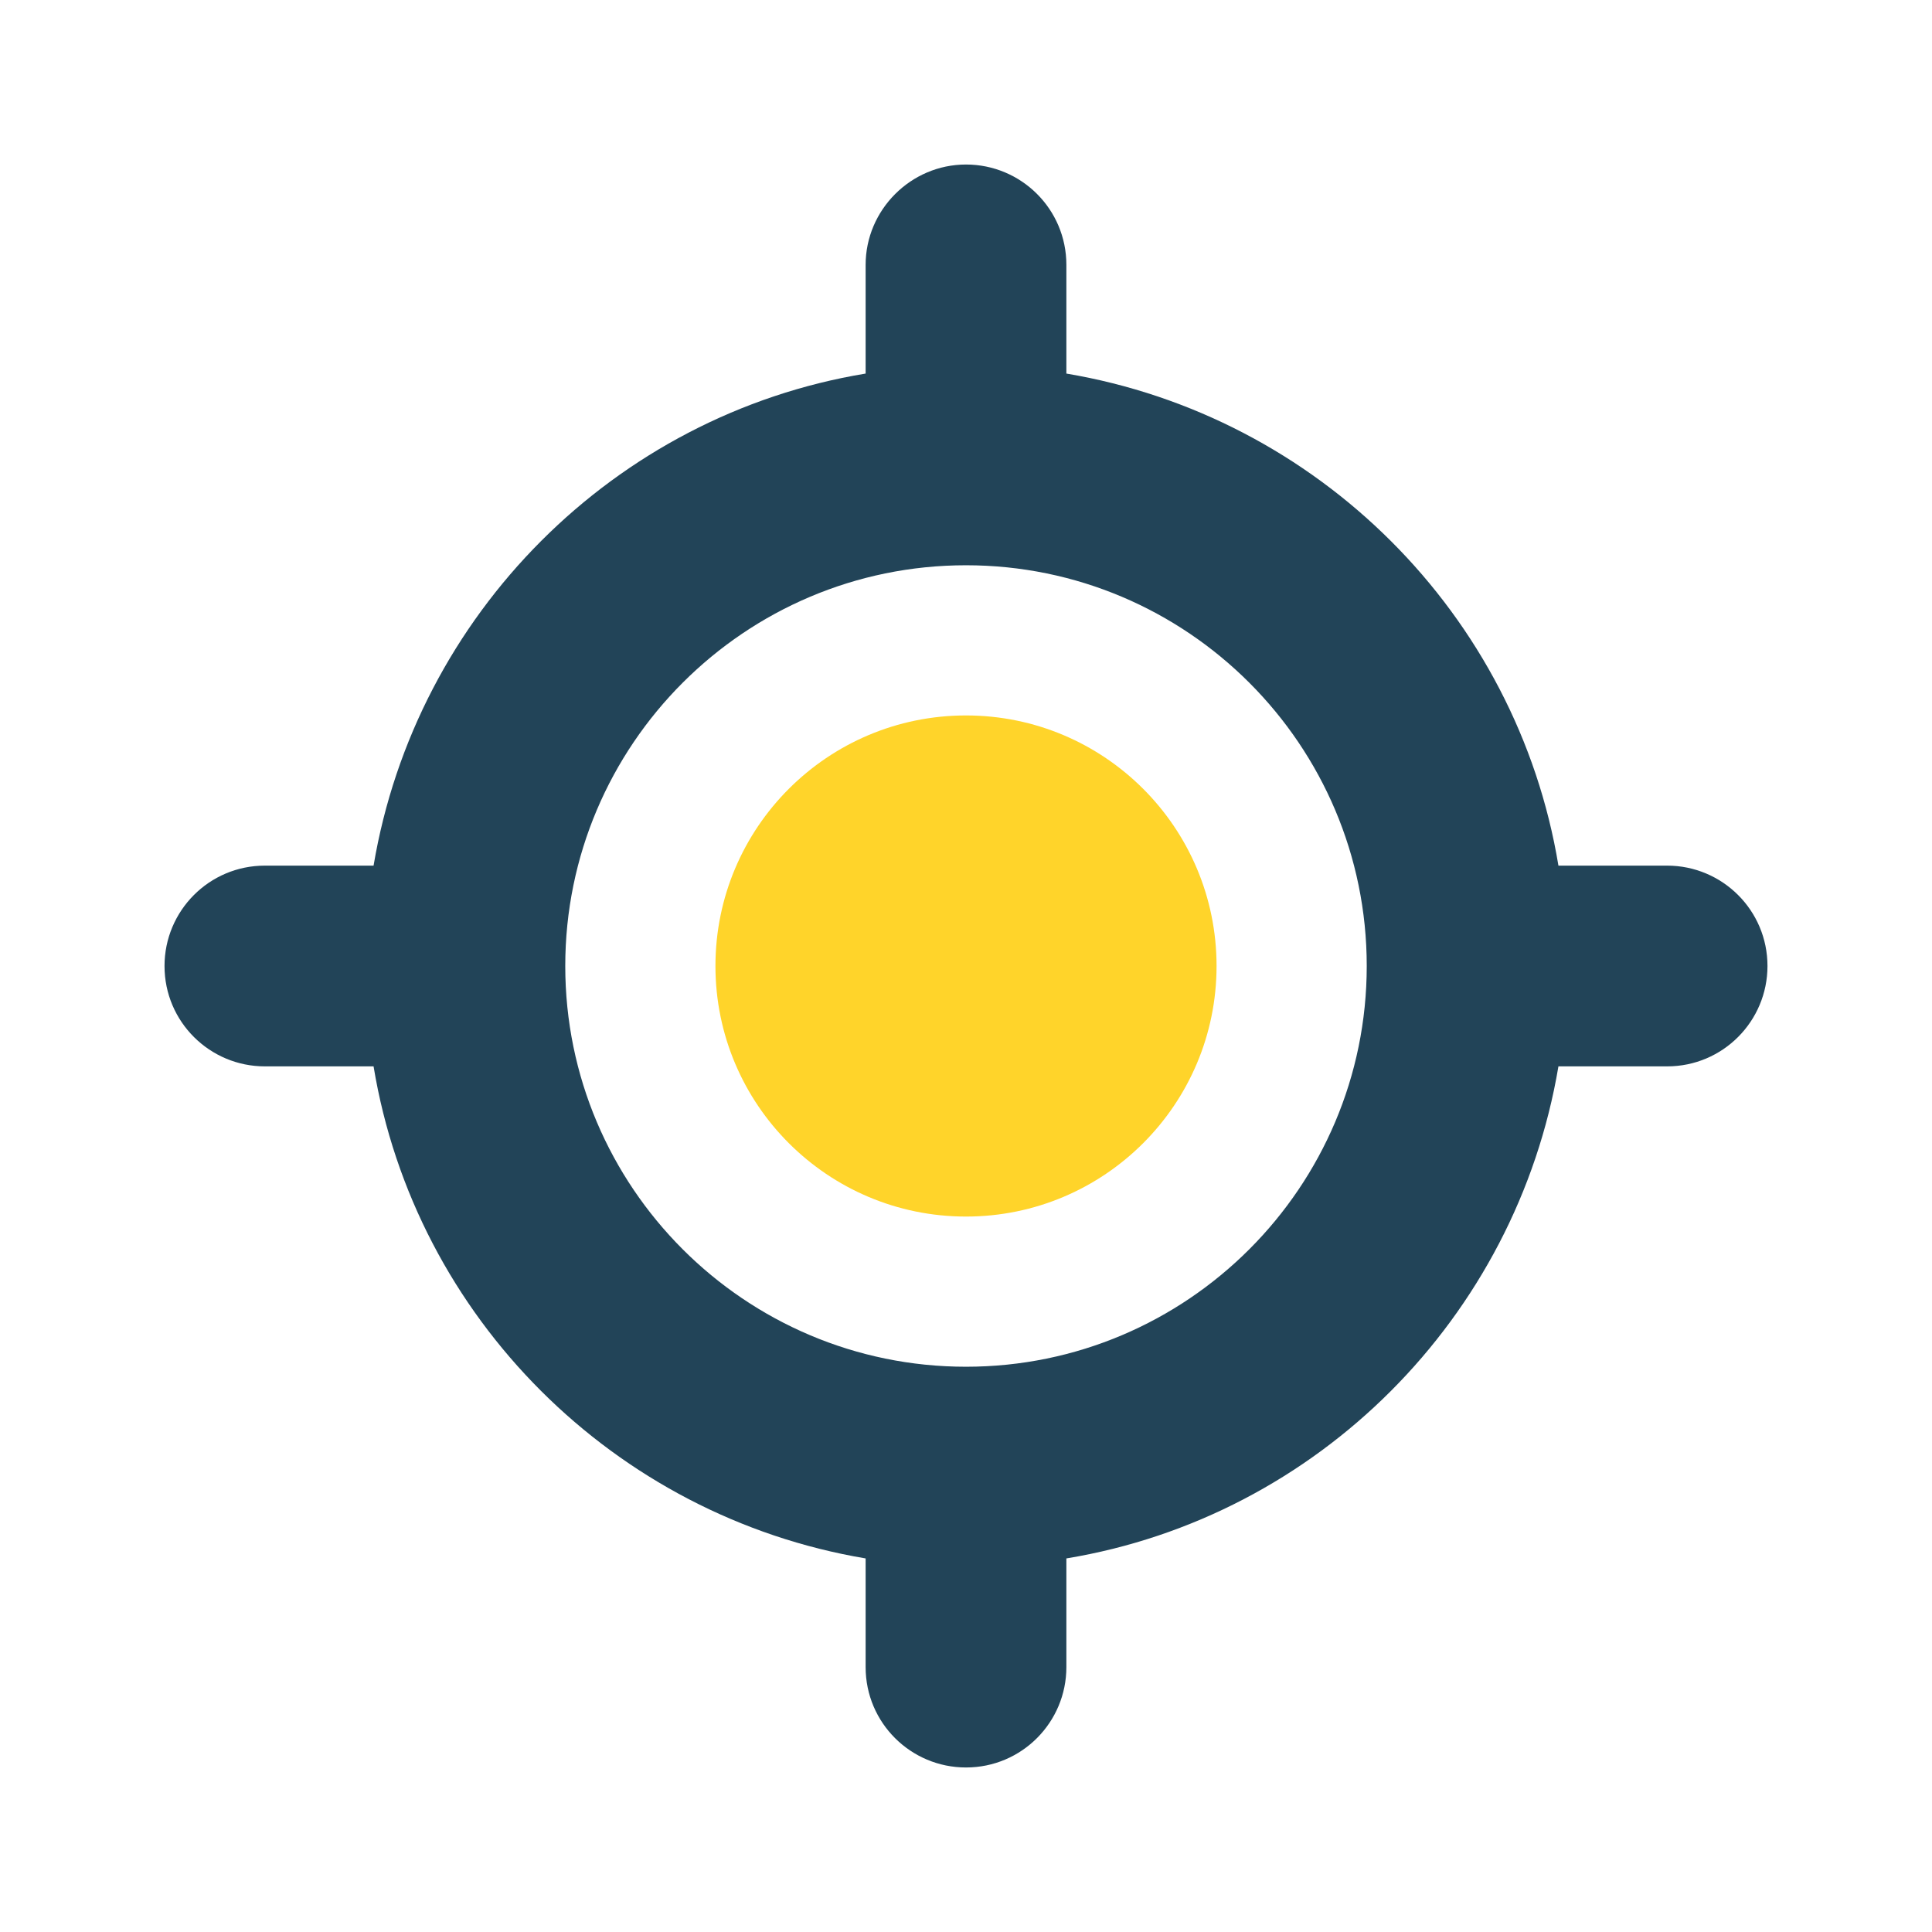
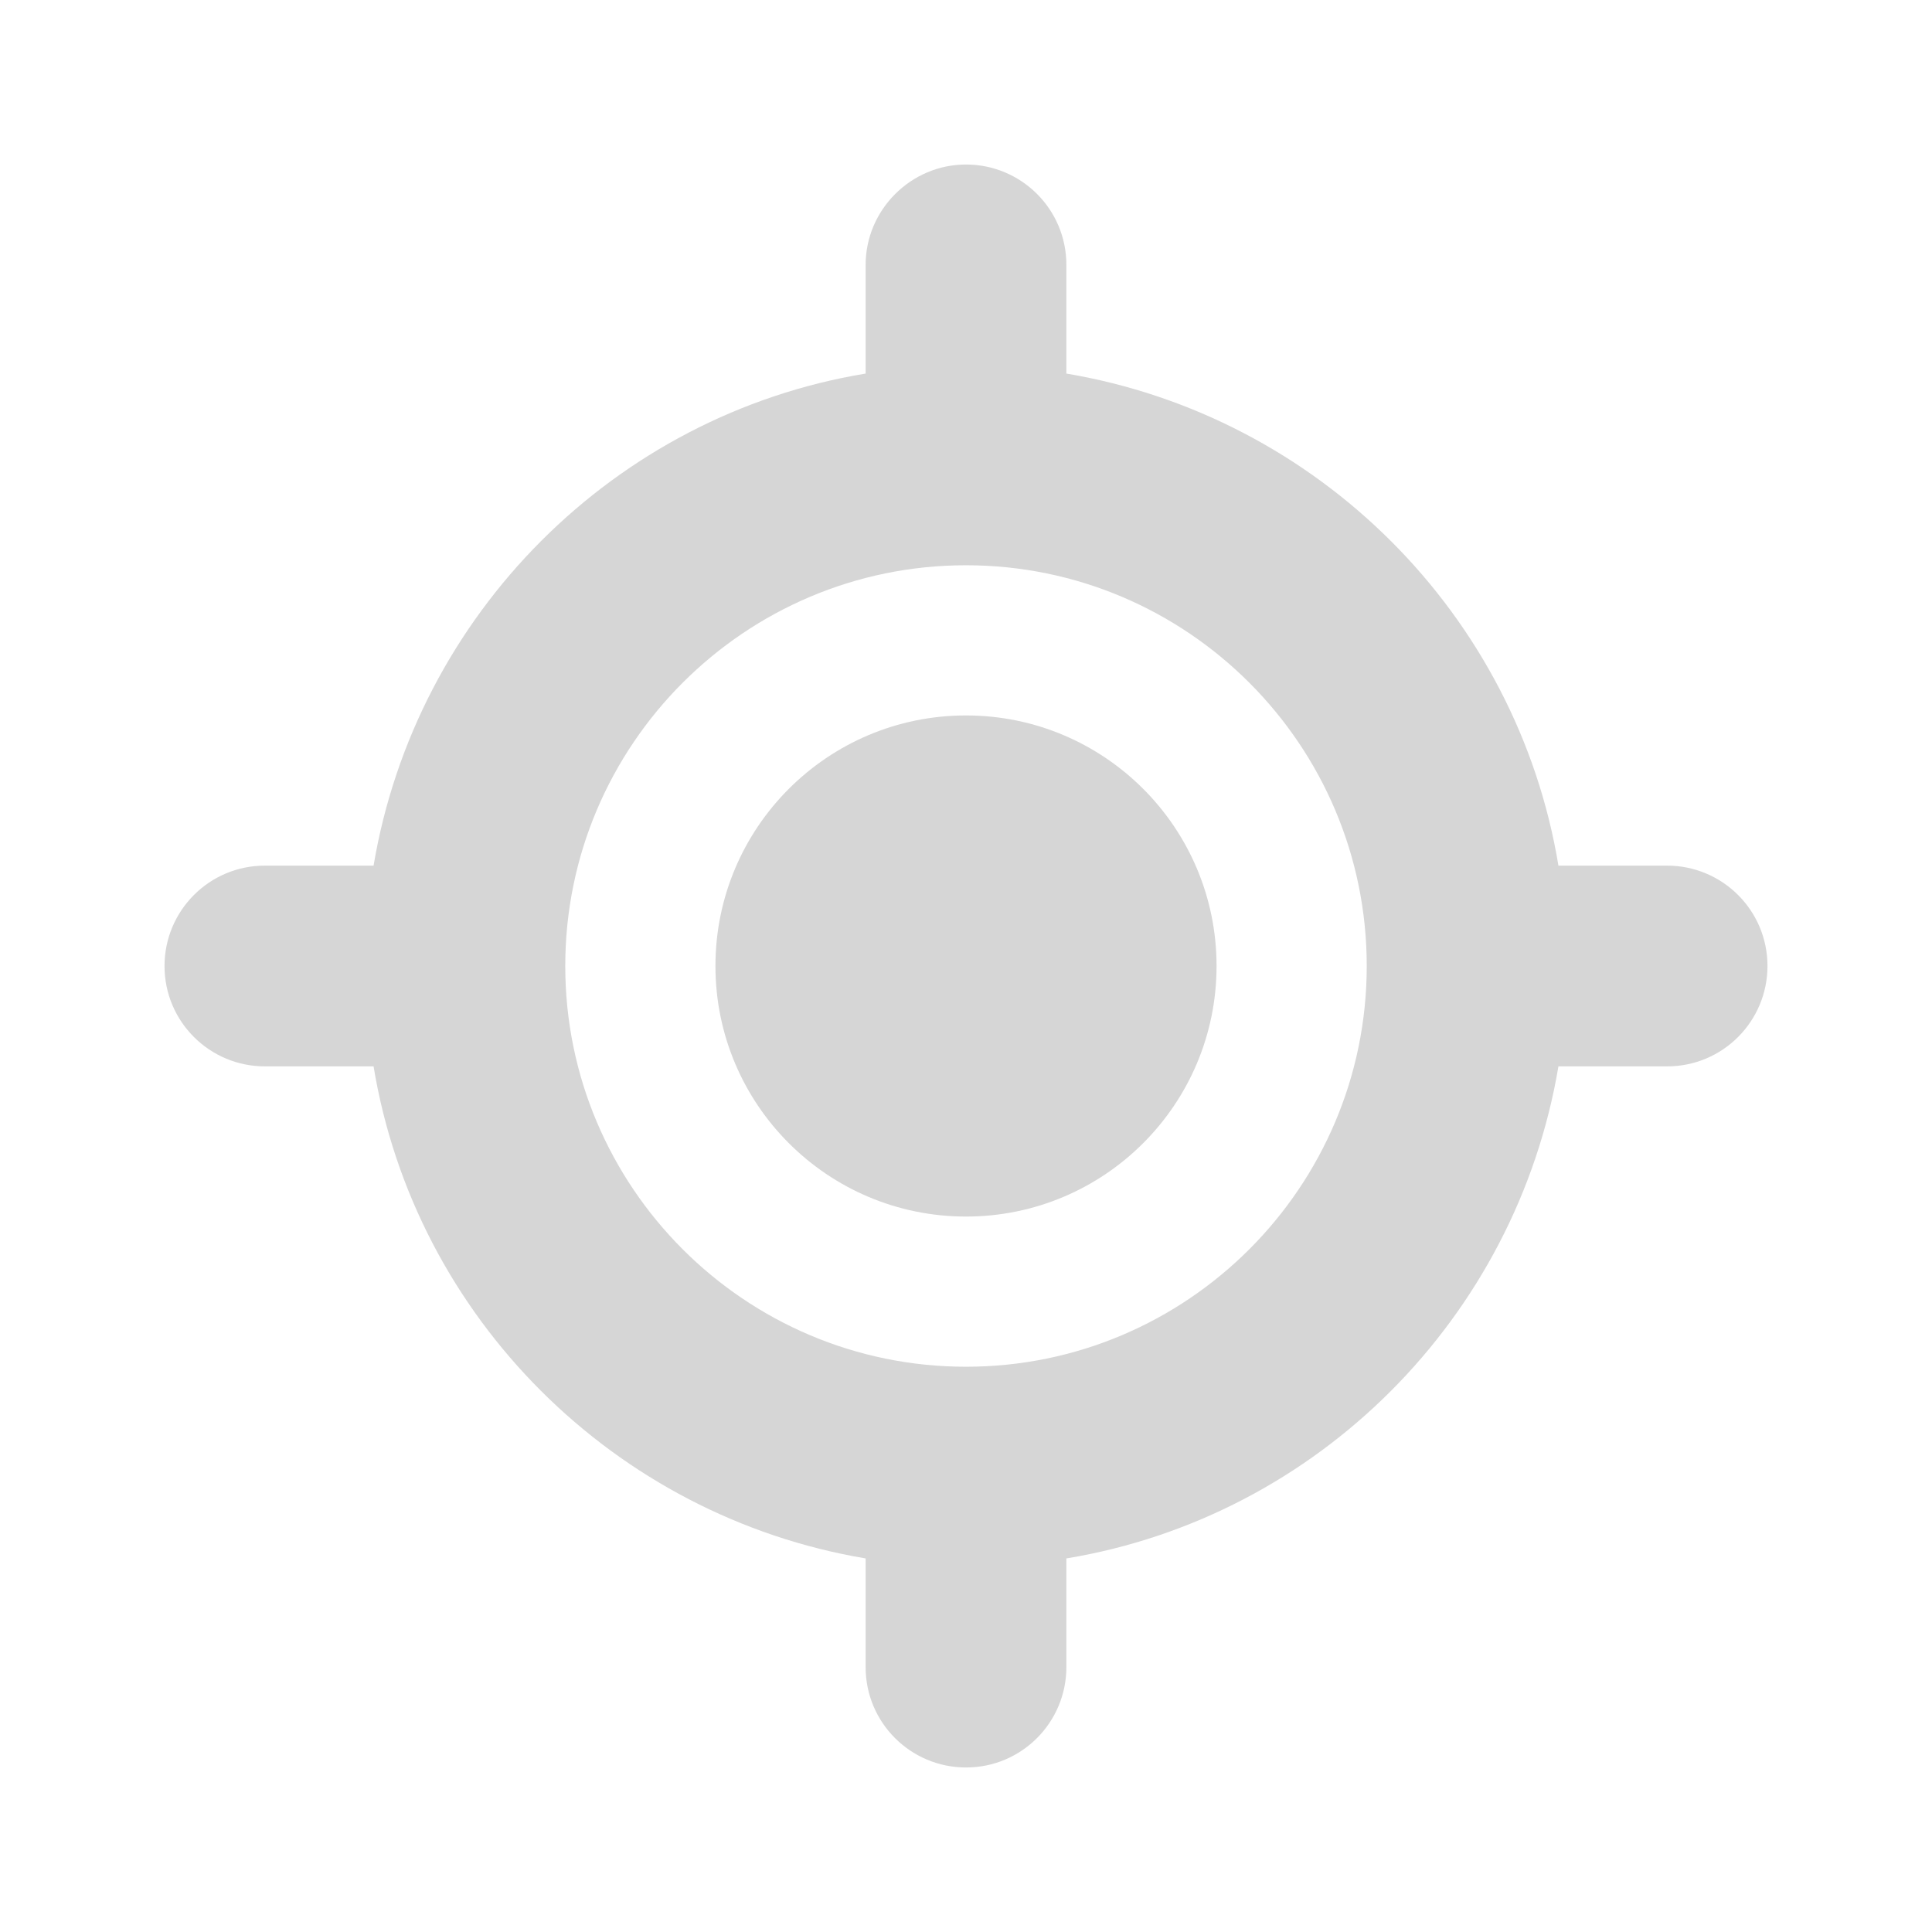
<svg xmlns="http://www.w3.org/2000/svg" version="1.1" id="svg2" x="0px" y="0px" viewBox="0 0 256 256" style="enable-background:new 0 0 256 256;" xml:space="preserve">
  <style type="text/css">
- 	.st0{fill:#224458;}
- 	.st1{fill:#FFD42A;}
+ 	.st0{fill:#d6d6d6;}
+ 	.st1{fill:#d6d6d6;}
</style>
  <g>
    <path class="st0" d="M220.9,114.7h-14.4c-5.5-33.3-31.9-59.6-65.2-65.2V35.1c0-7.4-6-13.3-13.3-13.3s-13.3,6-13.3,13.3v14.4   C81.4,55,55.1,81.4,49.5,114.7H35.1c-7.4,0-13.3,6-13.3,13.3c0,7.4,6,13.3,13.3,13.3h14.4c5.5,33.3,31.9,59.6,65.2,65.2v14.4   c0,7.4,6,13.3,13.3,13.3c7.4,0,13.3-6,13.3-13.3v-14.4c33.3-5.5,59.6-31.9,65.2-65.2h14.4c7.4,0,13.3-6,13.3-13.3   C234.2,120.6,228.2,114.7,220.9,114.7z M128,181.1c-29.3,0-53.1-23.8-53.1-53.1S98.7,74.9,128,74.9s53.1,23.8,53.1,53.1   S157.3,181.1,128,181.1z" />
    <circle class="st1" cx="128" cy="128" r="33.2" />
  </g>
</svg>
